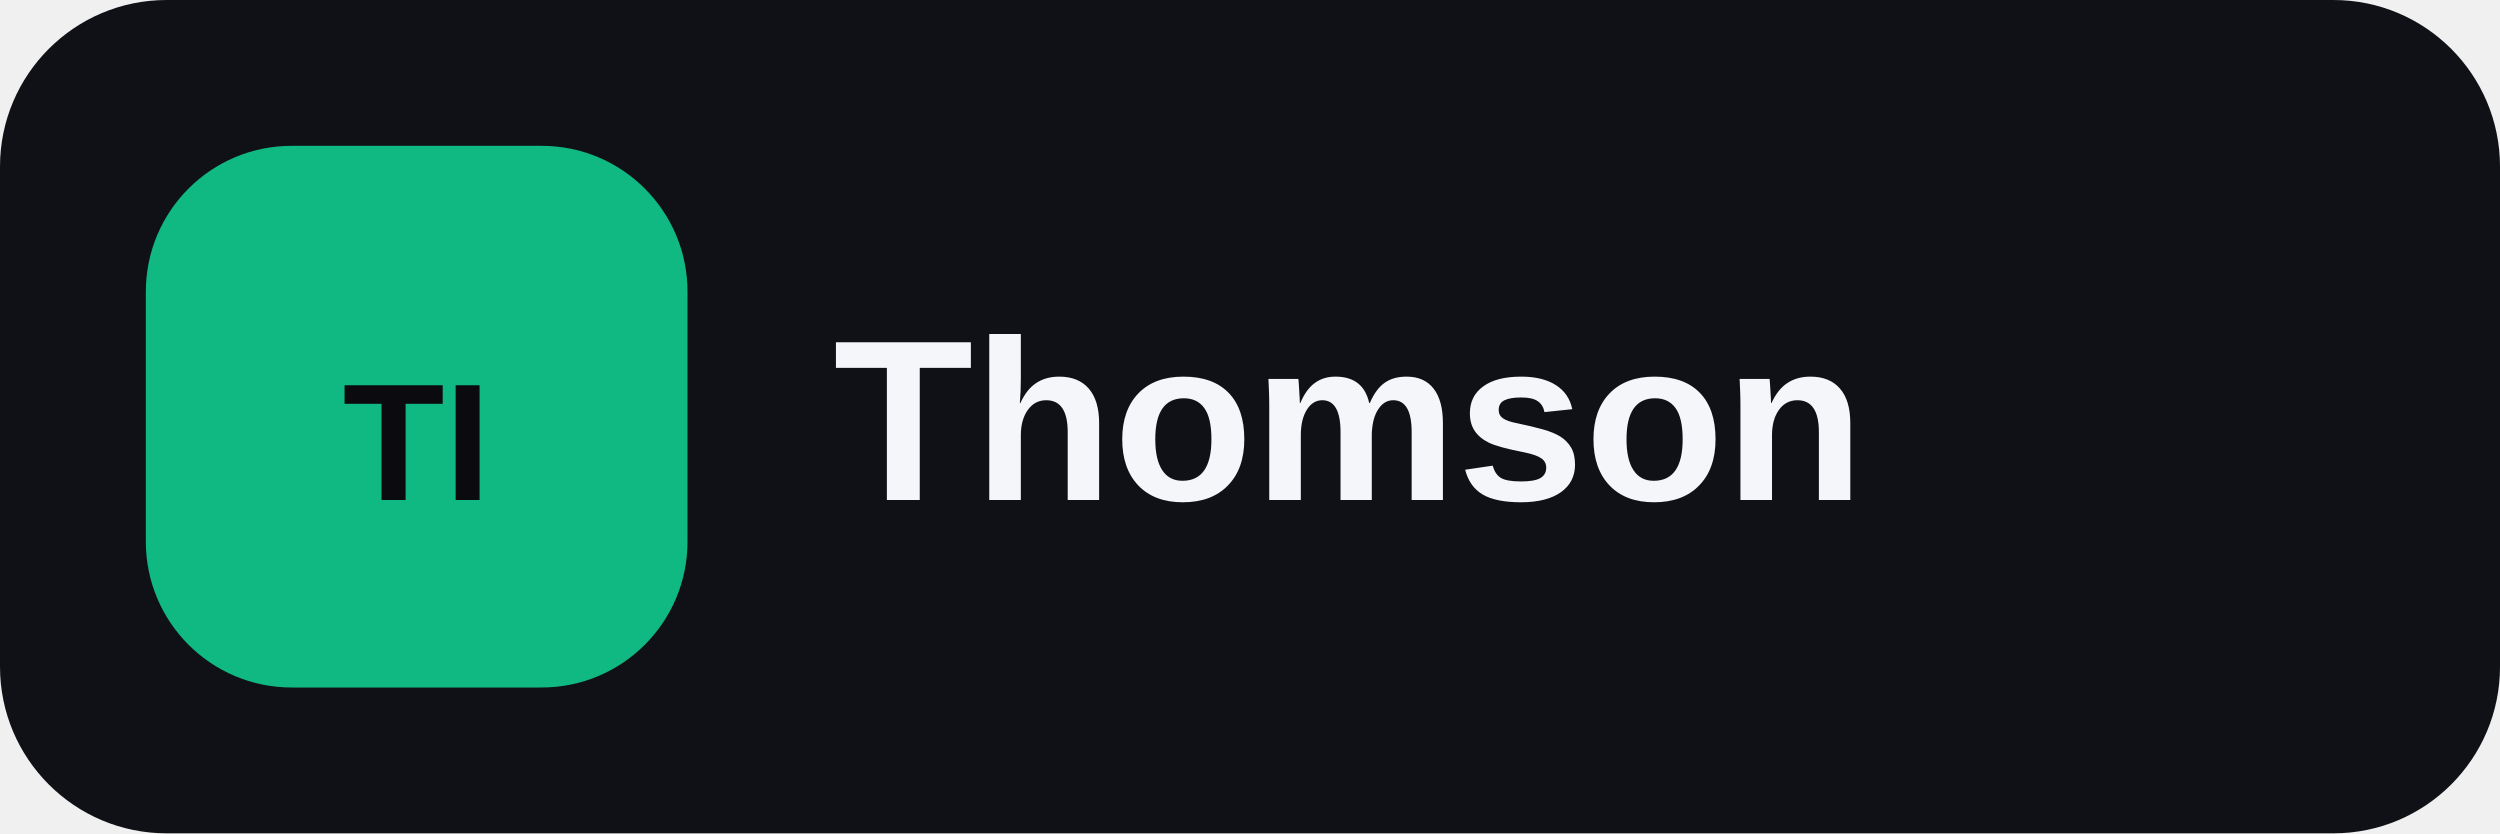
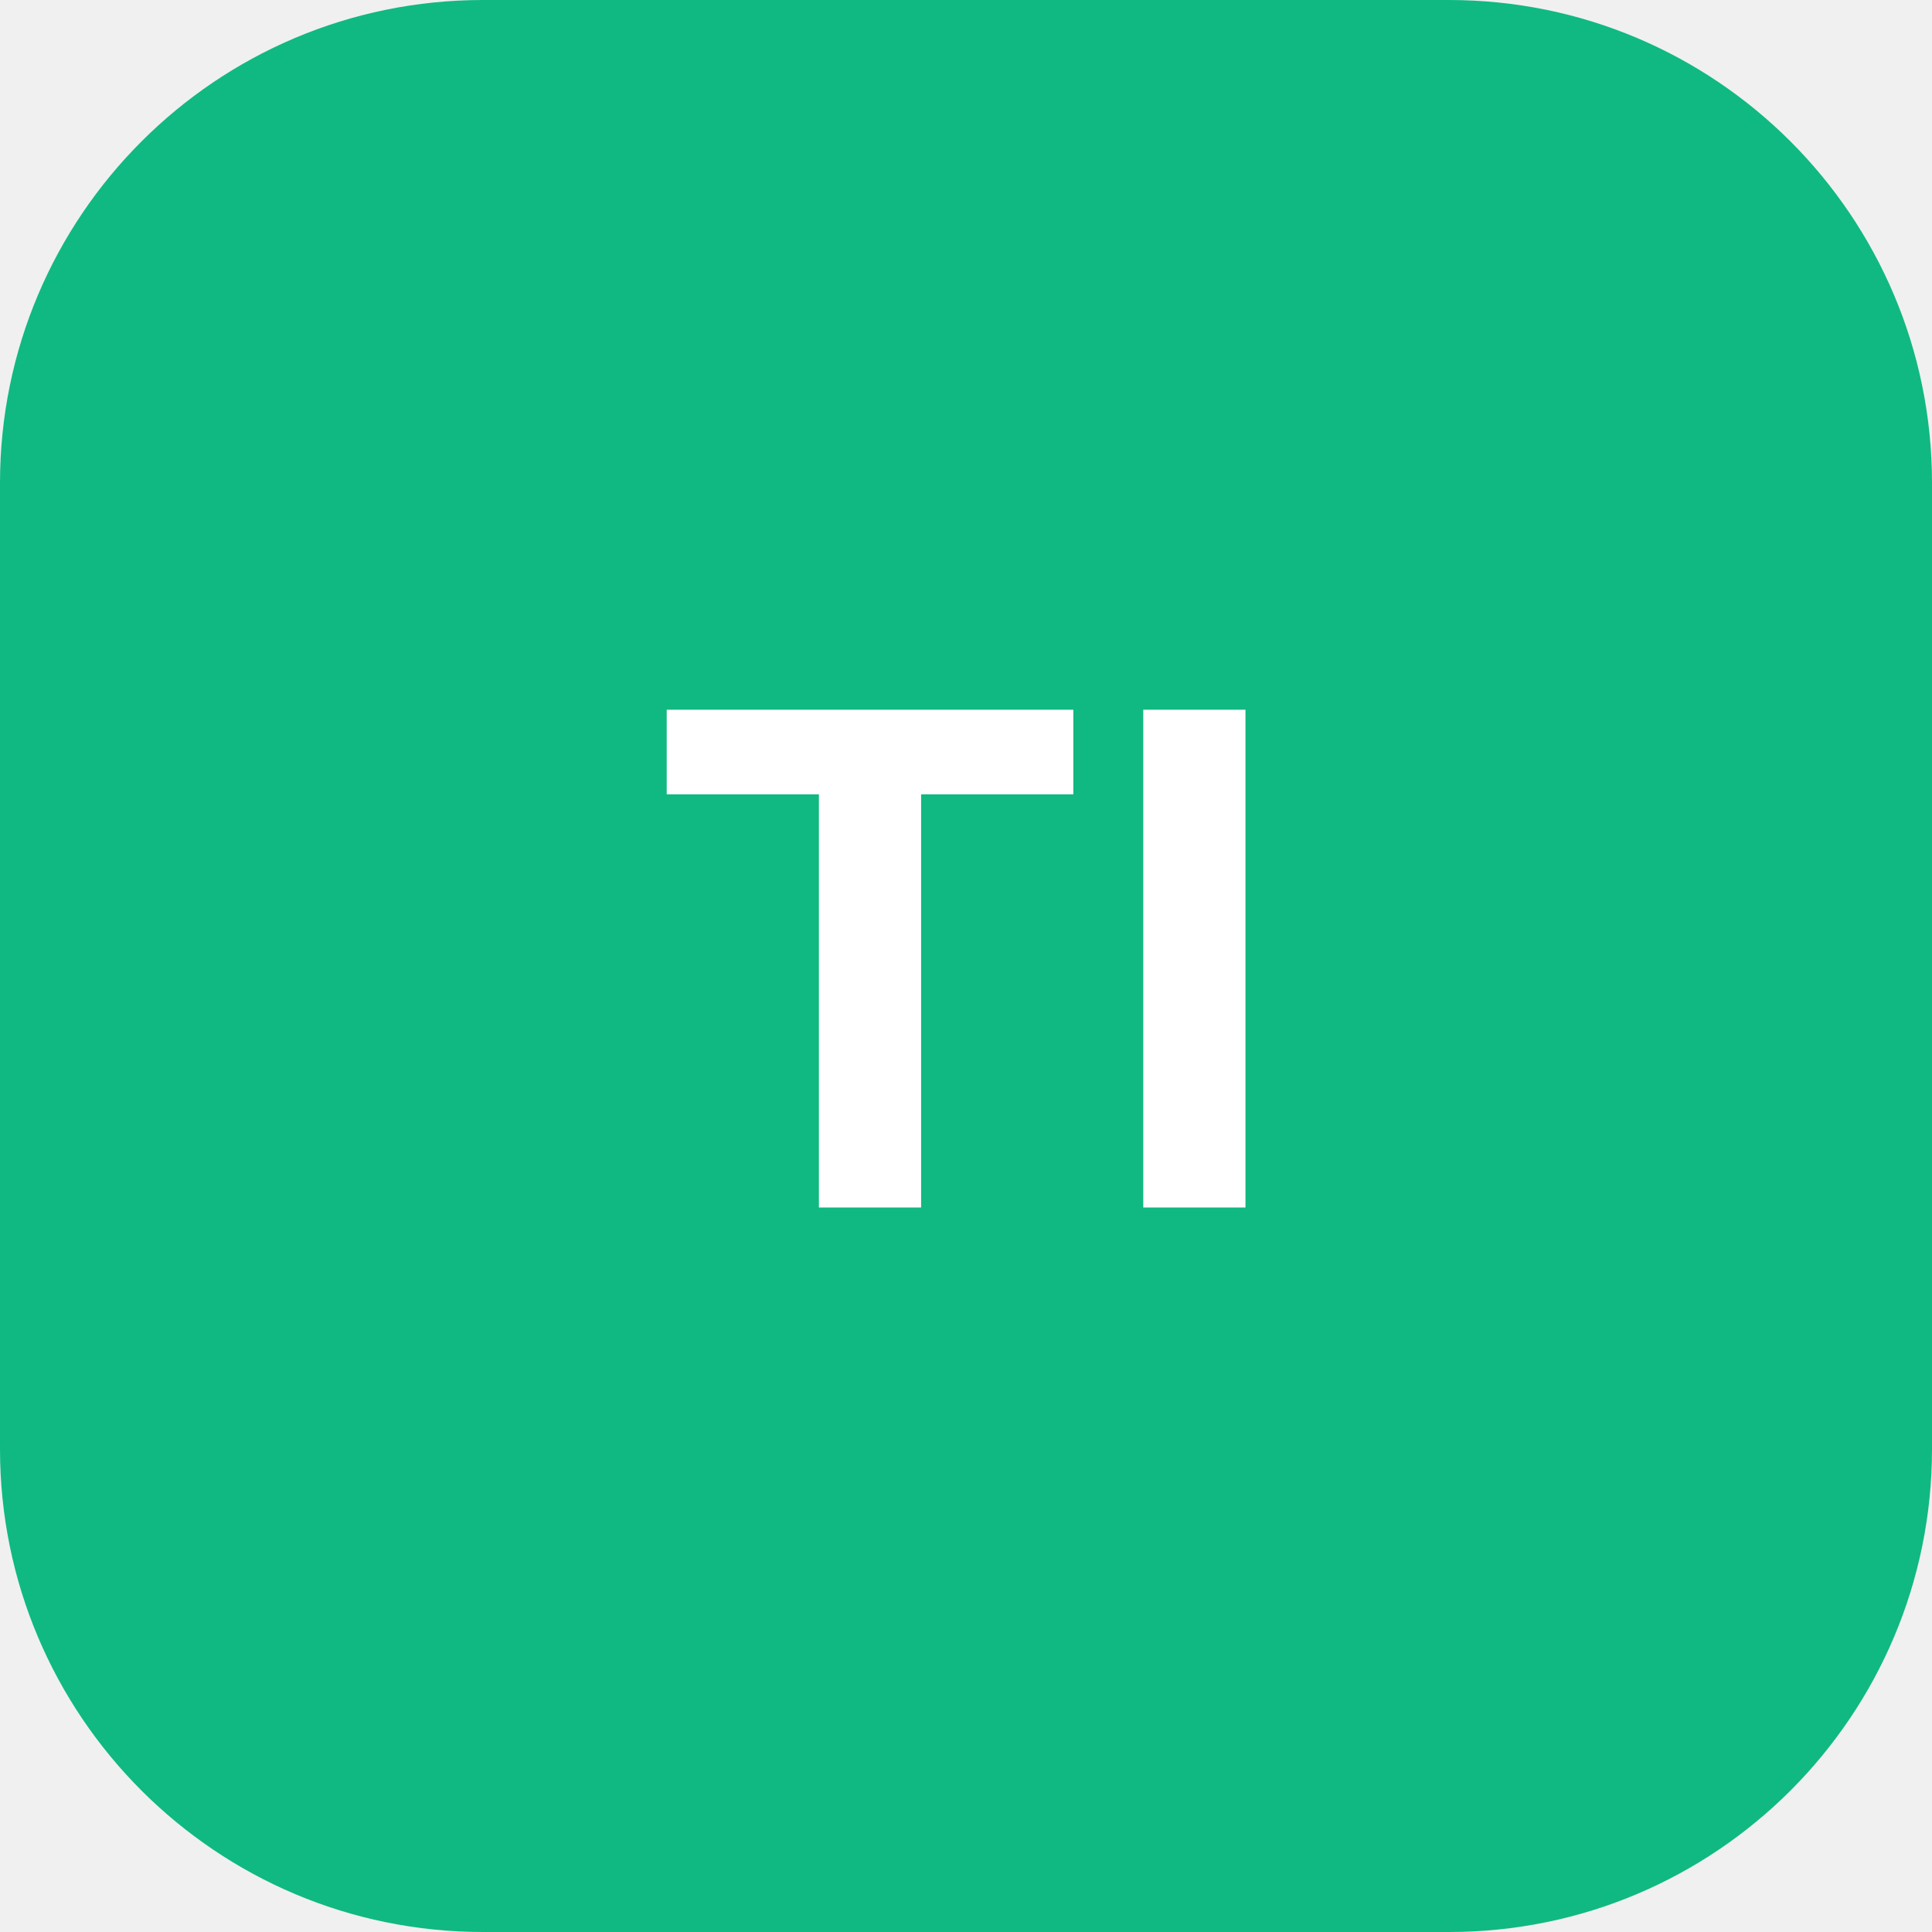
- <svg xmlns="http://www.w3.org/2000/svg" width="240" height="80" viewBox="0 0 240 80">
-   <rect width="240" height="80" rx="16" fill="#0f1117" />
-   <rect x="14" y="14" width="52" height="52" rx="14" fill="#10b981" />
-   <text x="40" y="48" text-anchor="middle" font-family="Arial, sans-serif" font-size="16" font-weight="700" fill="#0b0b0f">TI</text>
-   <text x="80" y="48" font-family="Arial, sans-serif" font-size="22" font-weight="700" fill="#f5f6fa">Thomson</text>
+ <svg xmlns="http://www.w3.org/2000/svg" width="96" height="96" viewBox="0 0 96 96" role="img" aria-label="Thomson Infocare">
+   <rect width="96" height="96" rx="24" fill="#10b981" />
+   <text x="48" y="60" text-anchor="middle" font-family="Space Grotesk, Inter, Arial, sans-serif" font-size="34" font-weight="700" fill="#ffffff">TI</text>
</svg>
